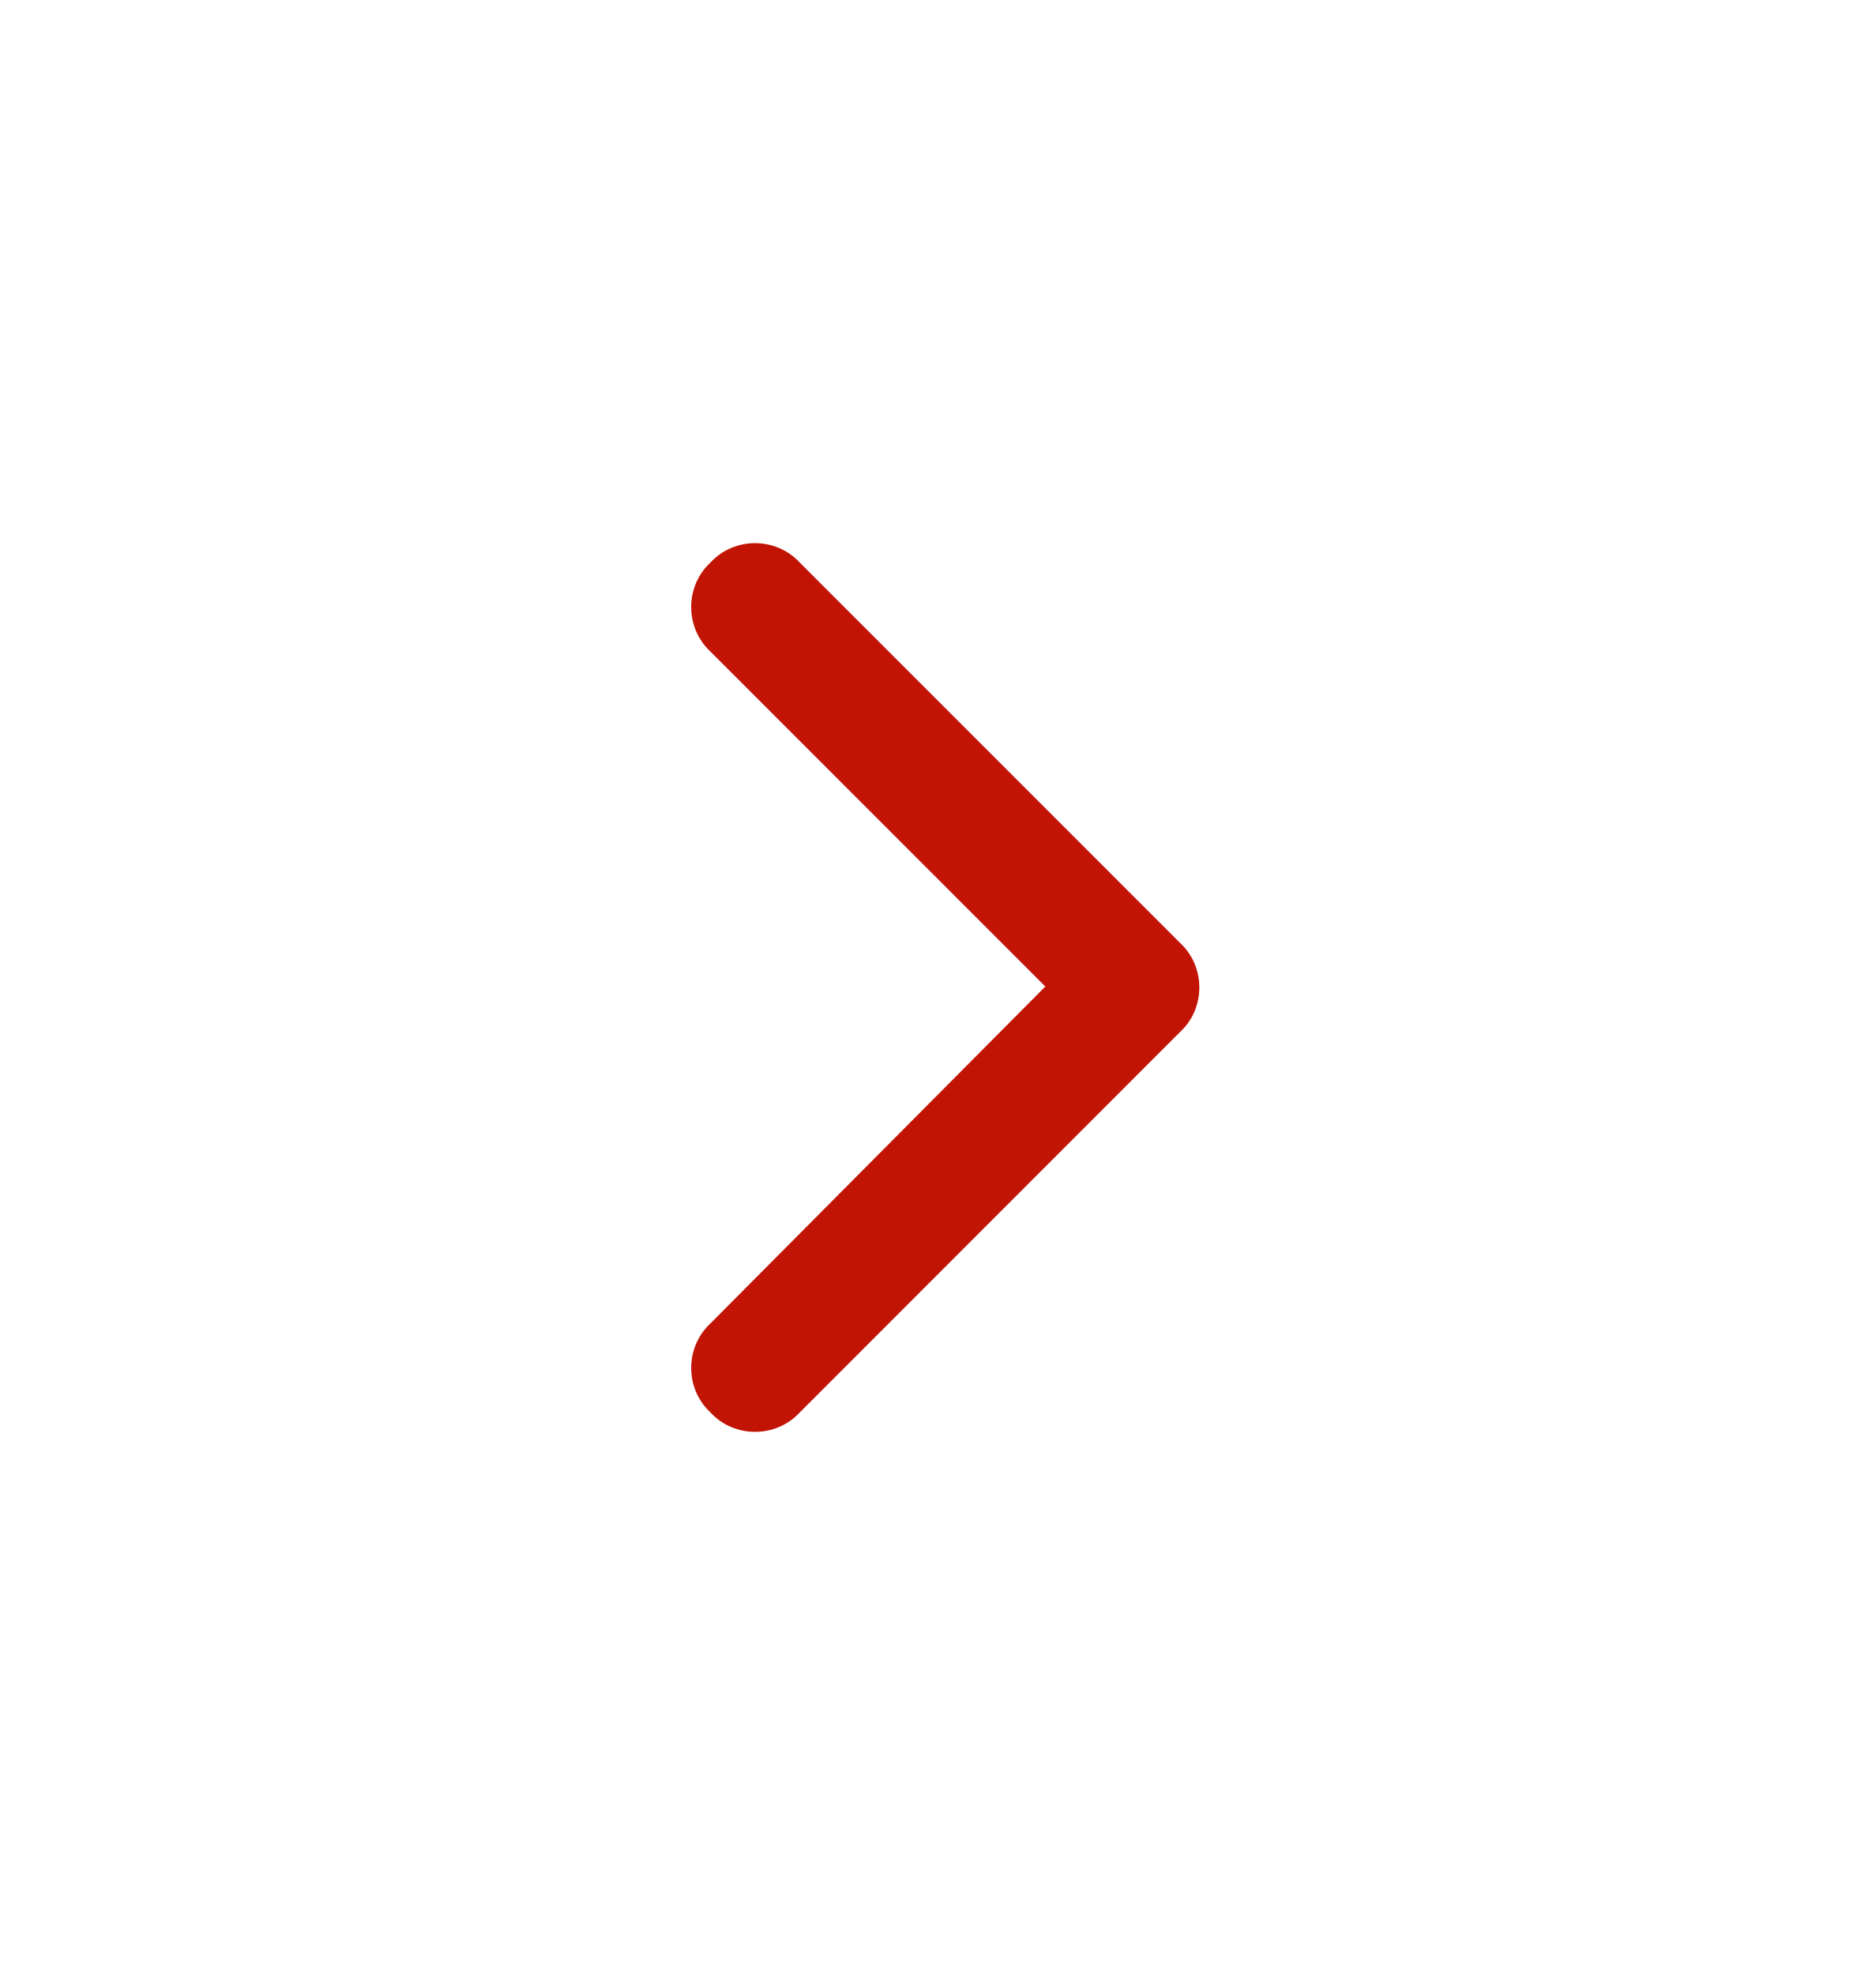
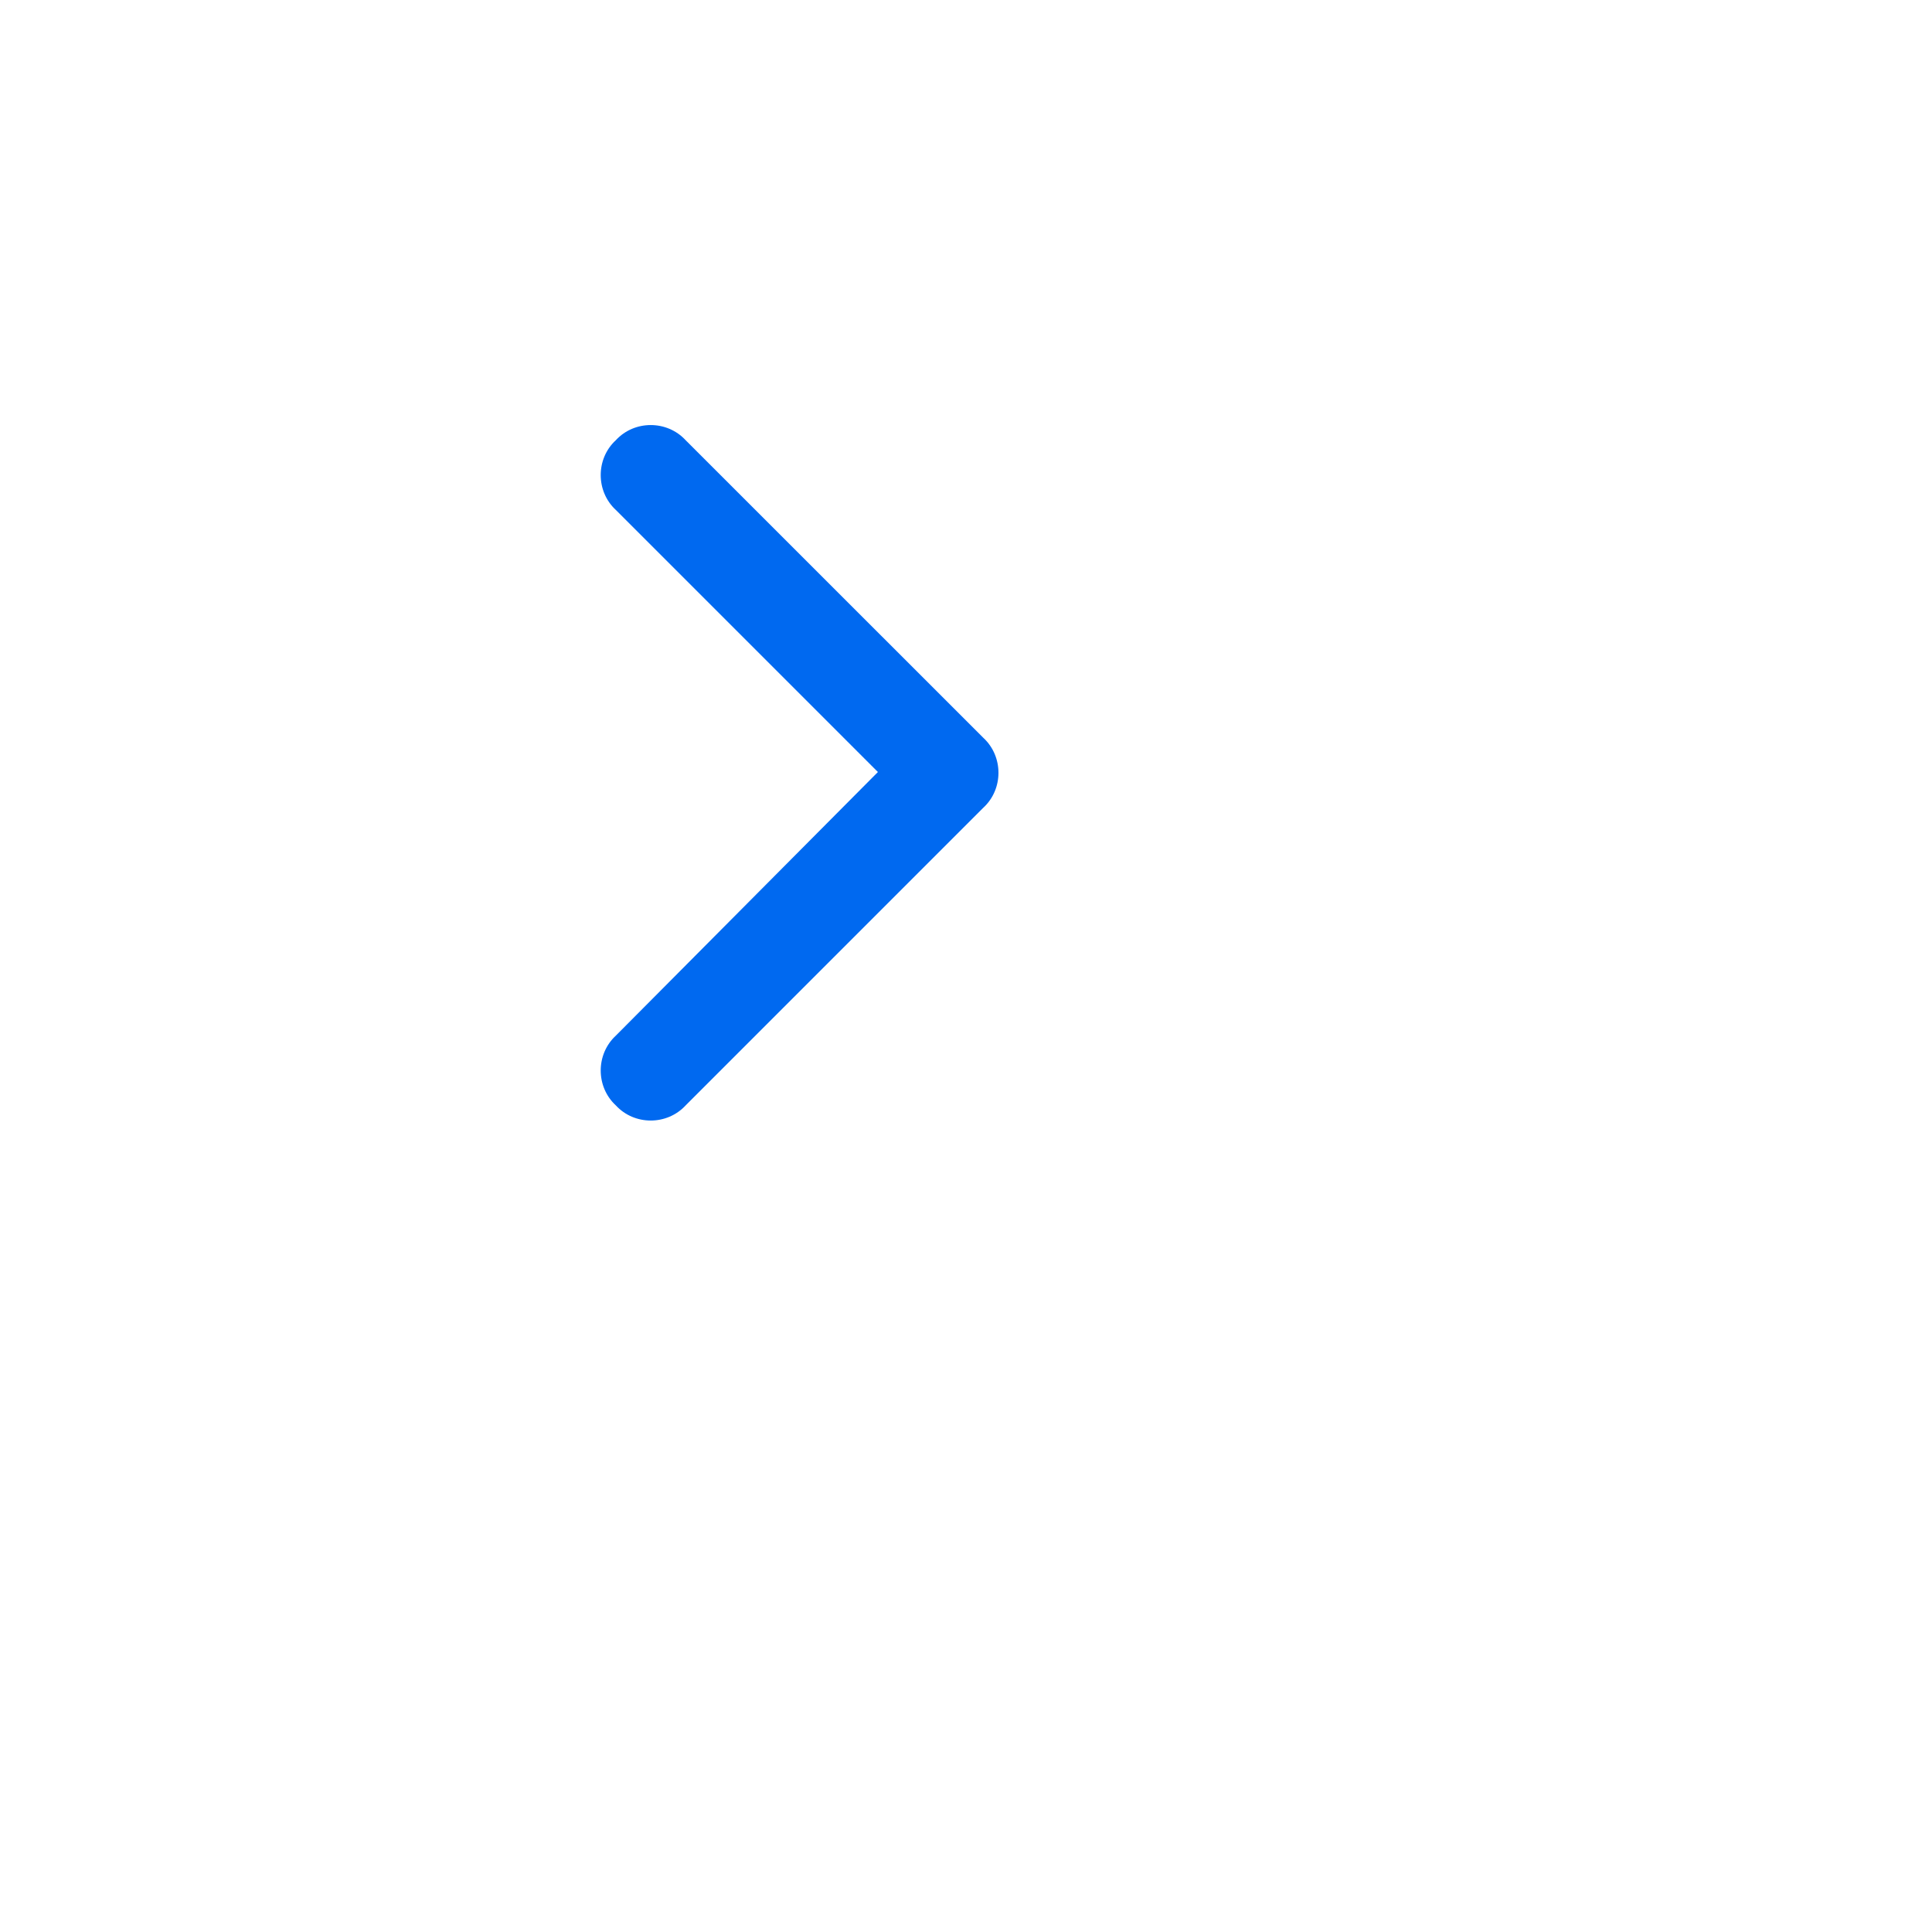
- <svg xmlns="http://www.w3.org/2000/svg" width="19" height="20" viewBox="0 0 19 20" fill="none">
-   <path d="M11.951 9.548C12.212 9.789 12.212 10.211 11.951 10.451L8.099 14.304C7.858 14.565 7.436 14.565 7.196 14.304C6.935 14.063 6.935 13.642 7.196 13.401L10.587 9.99L7.196 6.599C6.935 6.358 6.935 5.936 7.196 5.696C7.436 5.435 7.858 5.435 8.099 5.696L11.951 9.548Z" fill="#C21405" />
+ <svg xmlns="http://www.w3.org/2000/svg" width="25" height="25" viewBox="0 0 25 25" fill="none">
+   <path d="M12.725 9.548C12.985 9.789 12.985 10.211 12.725 10.451L8.872 14.304C8.631 14.565 8.209 14.565 7.969 14.304C7.708 14.063 7.708 13.642 7.969 13.401L11.36 9.99L7.969 6.599C7.708 6.358 7.708 5.936 7.969 5.696C8.209 5.435 8.631 5.435 8.872 5.696L12.725 9.548Z" fill="#0069F0" />
</svg>
